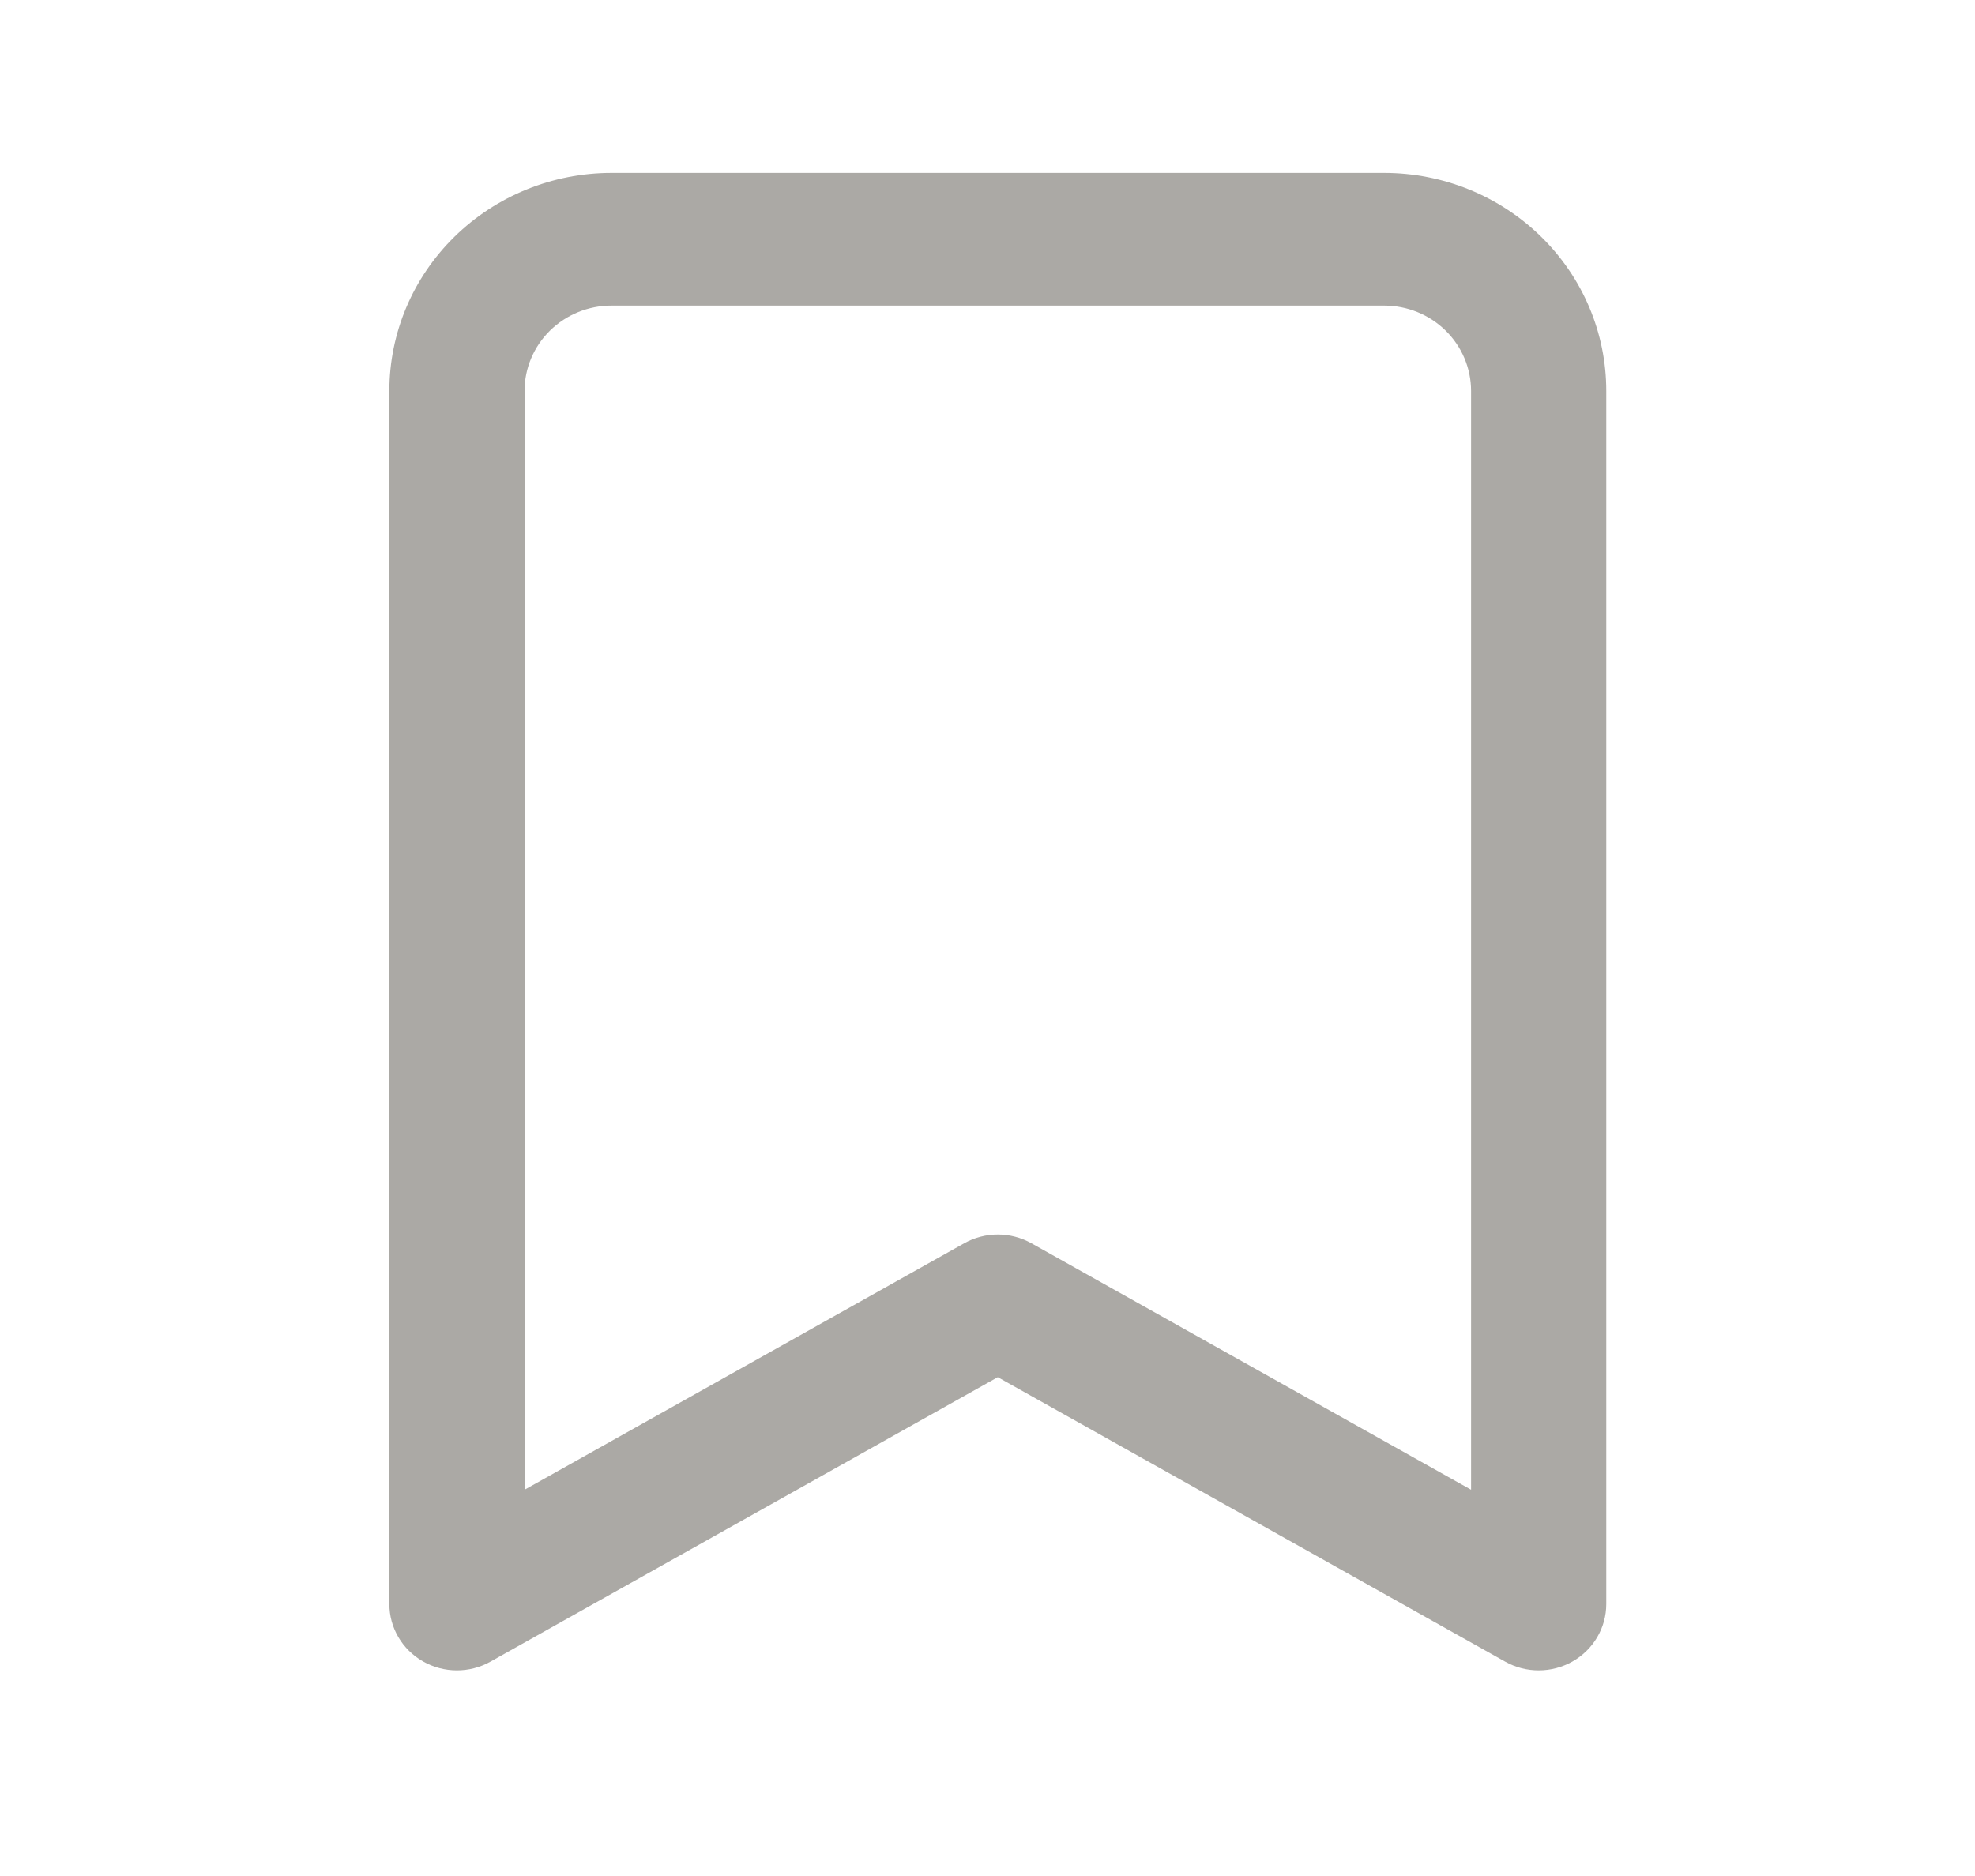
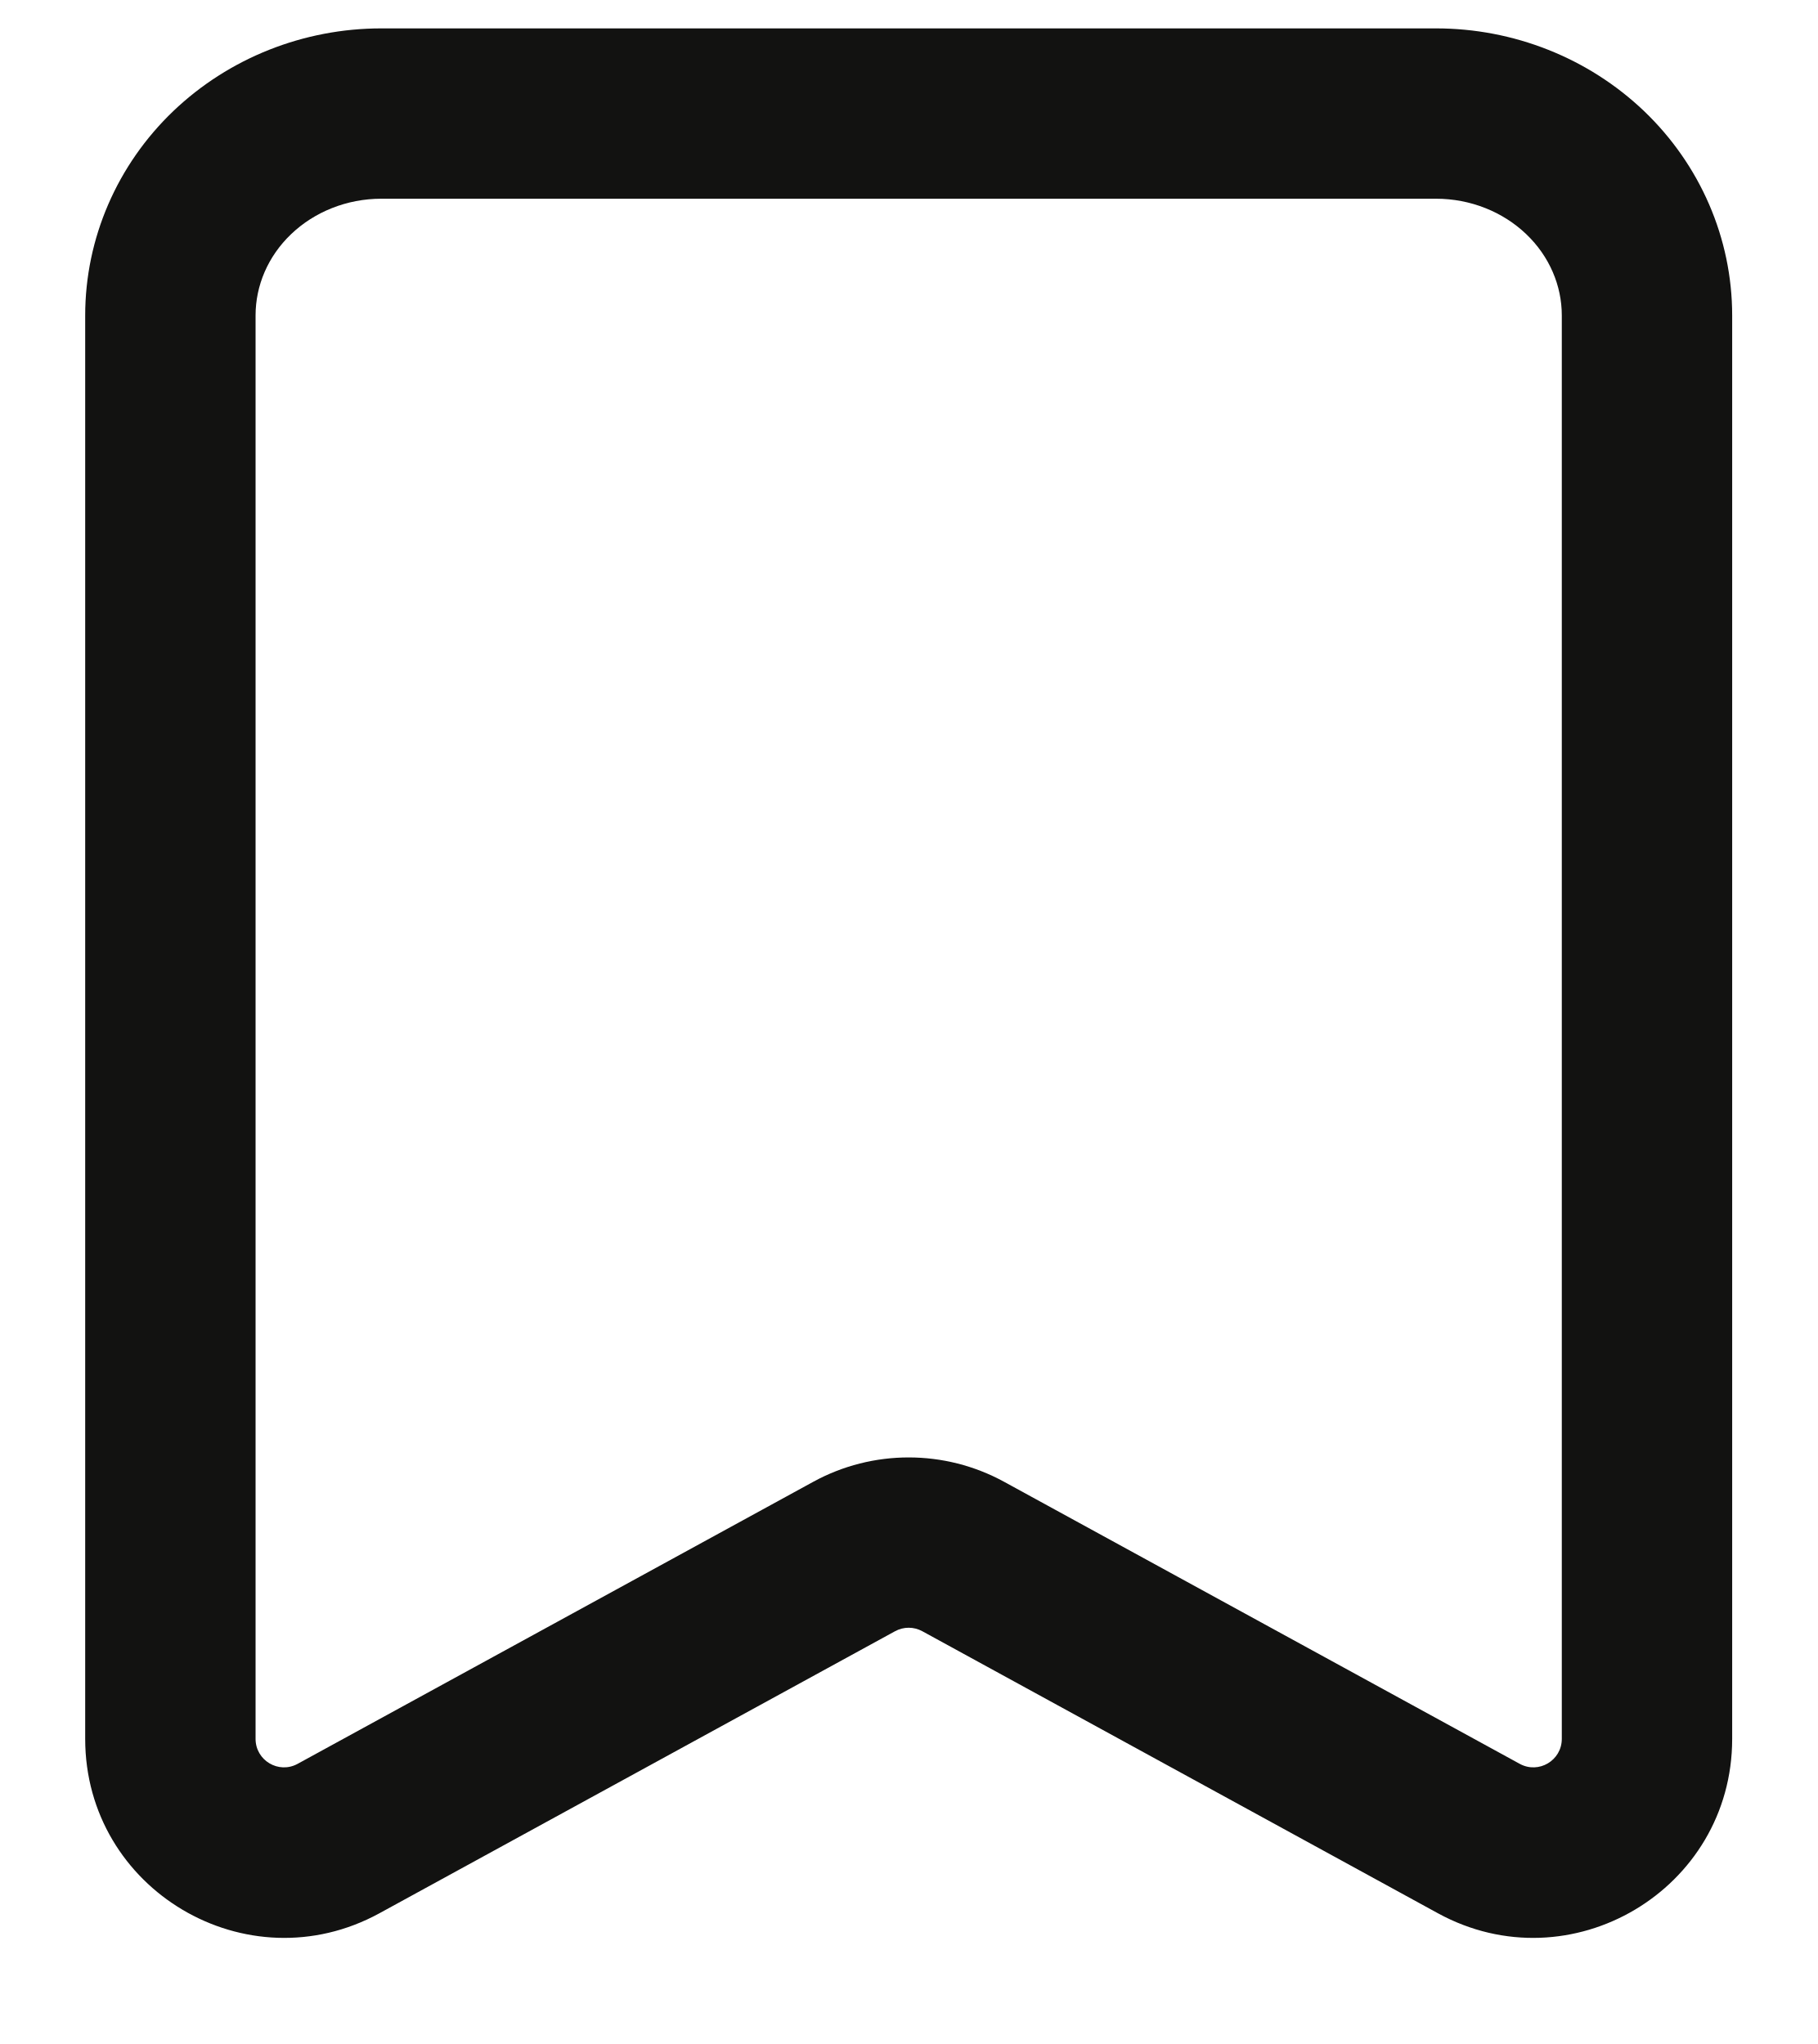
- <svg xmlns="http://www.w3.org/2000/svg" width="20" height="19" viewBox="0 0 20 19" fill="none">
-   <path fill-rule="evenodd" clip-rule="evenodd" d="M6.192 3.095C5.959 3.095 5.735 3.186 5.57 3.348C5.405 3.51 5.312 3.73 5.312 3.959V15.088L9.765 12.591C9.975 12.473 10.234 12.473 10.444 12.591L14.897 15.088V3.959C14.897 3.73 14.804 3.51 14.639 3.348C14.474 3.186 14.25 3.095 14.017 3.095H6.192ZM4.602 2.398C5.024 1.984 5.596 1.751 6.192 1.751H14.017C14.613 1.751 15.185 1.984 15.607 2.398C16.029 2.812 16.266 3.373 16.266 3.959V16.246C16.266 16.485 16.136 16.707 15.925 16.827C15.714 16.947 15.454 16.948 15.242 16.829L10.104 13.948L4.967 16.829C4.755 16.948 4.495 16.947 4.284 16.827C4.073 16.707 3.943 16.485 3.943 16.246V3.959C3.943 3.373 4.18 2.812 4.602 2.398Z" fill="#ABA9A5" />
+ <svg xmlns="http://www.w3.org/2000/svg" width="16" height="18" viewBox="0 0 16 18" fill="none">
+   <path fill-rule="evenodd" clip-rule="evenodd" d="M3.357 1.75C3.053 1.75 2.768 1.866 2.563 2.062C2.358 2.258 2.25 2.516 2.25 2.778V15.313C2.25 15.503 2.453 15.624 2.62 15.533L7.16 13.049C7.683 12.763 8.317 12.763 8.84 13.049L13.38 15.533C13.547 15.624 13.75 15.503 13.75 15.313V2.778C13.75 2.516 13.642 2.258 13.437 2.062C13.232 1.866 12.947 1.75 12.643 1.75H3.357ZM1.525 0.979C2.017 0.509 2.676 0.25 3.357 0.25H12.643C13.324 0.25 13.983 0.509 14.475 0.979C14.967 1.45 15.25 2.097 15.25 2.778V15.313C15.25 16.642 13.826 17.486 12.66 16.849L8.12 14.365C8.045 14.324 7.955 14.324 7.88 14.365L3.34 16.849C2.174 17.486 0.75 16.642 0.75 15.313V2.778C0.75 2.097 1.033 1.45 1.525 0.979Z" fill="#121211" />
</svg>
